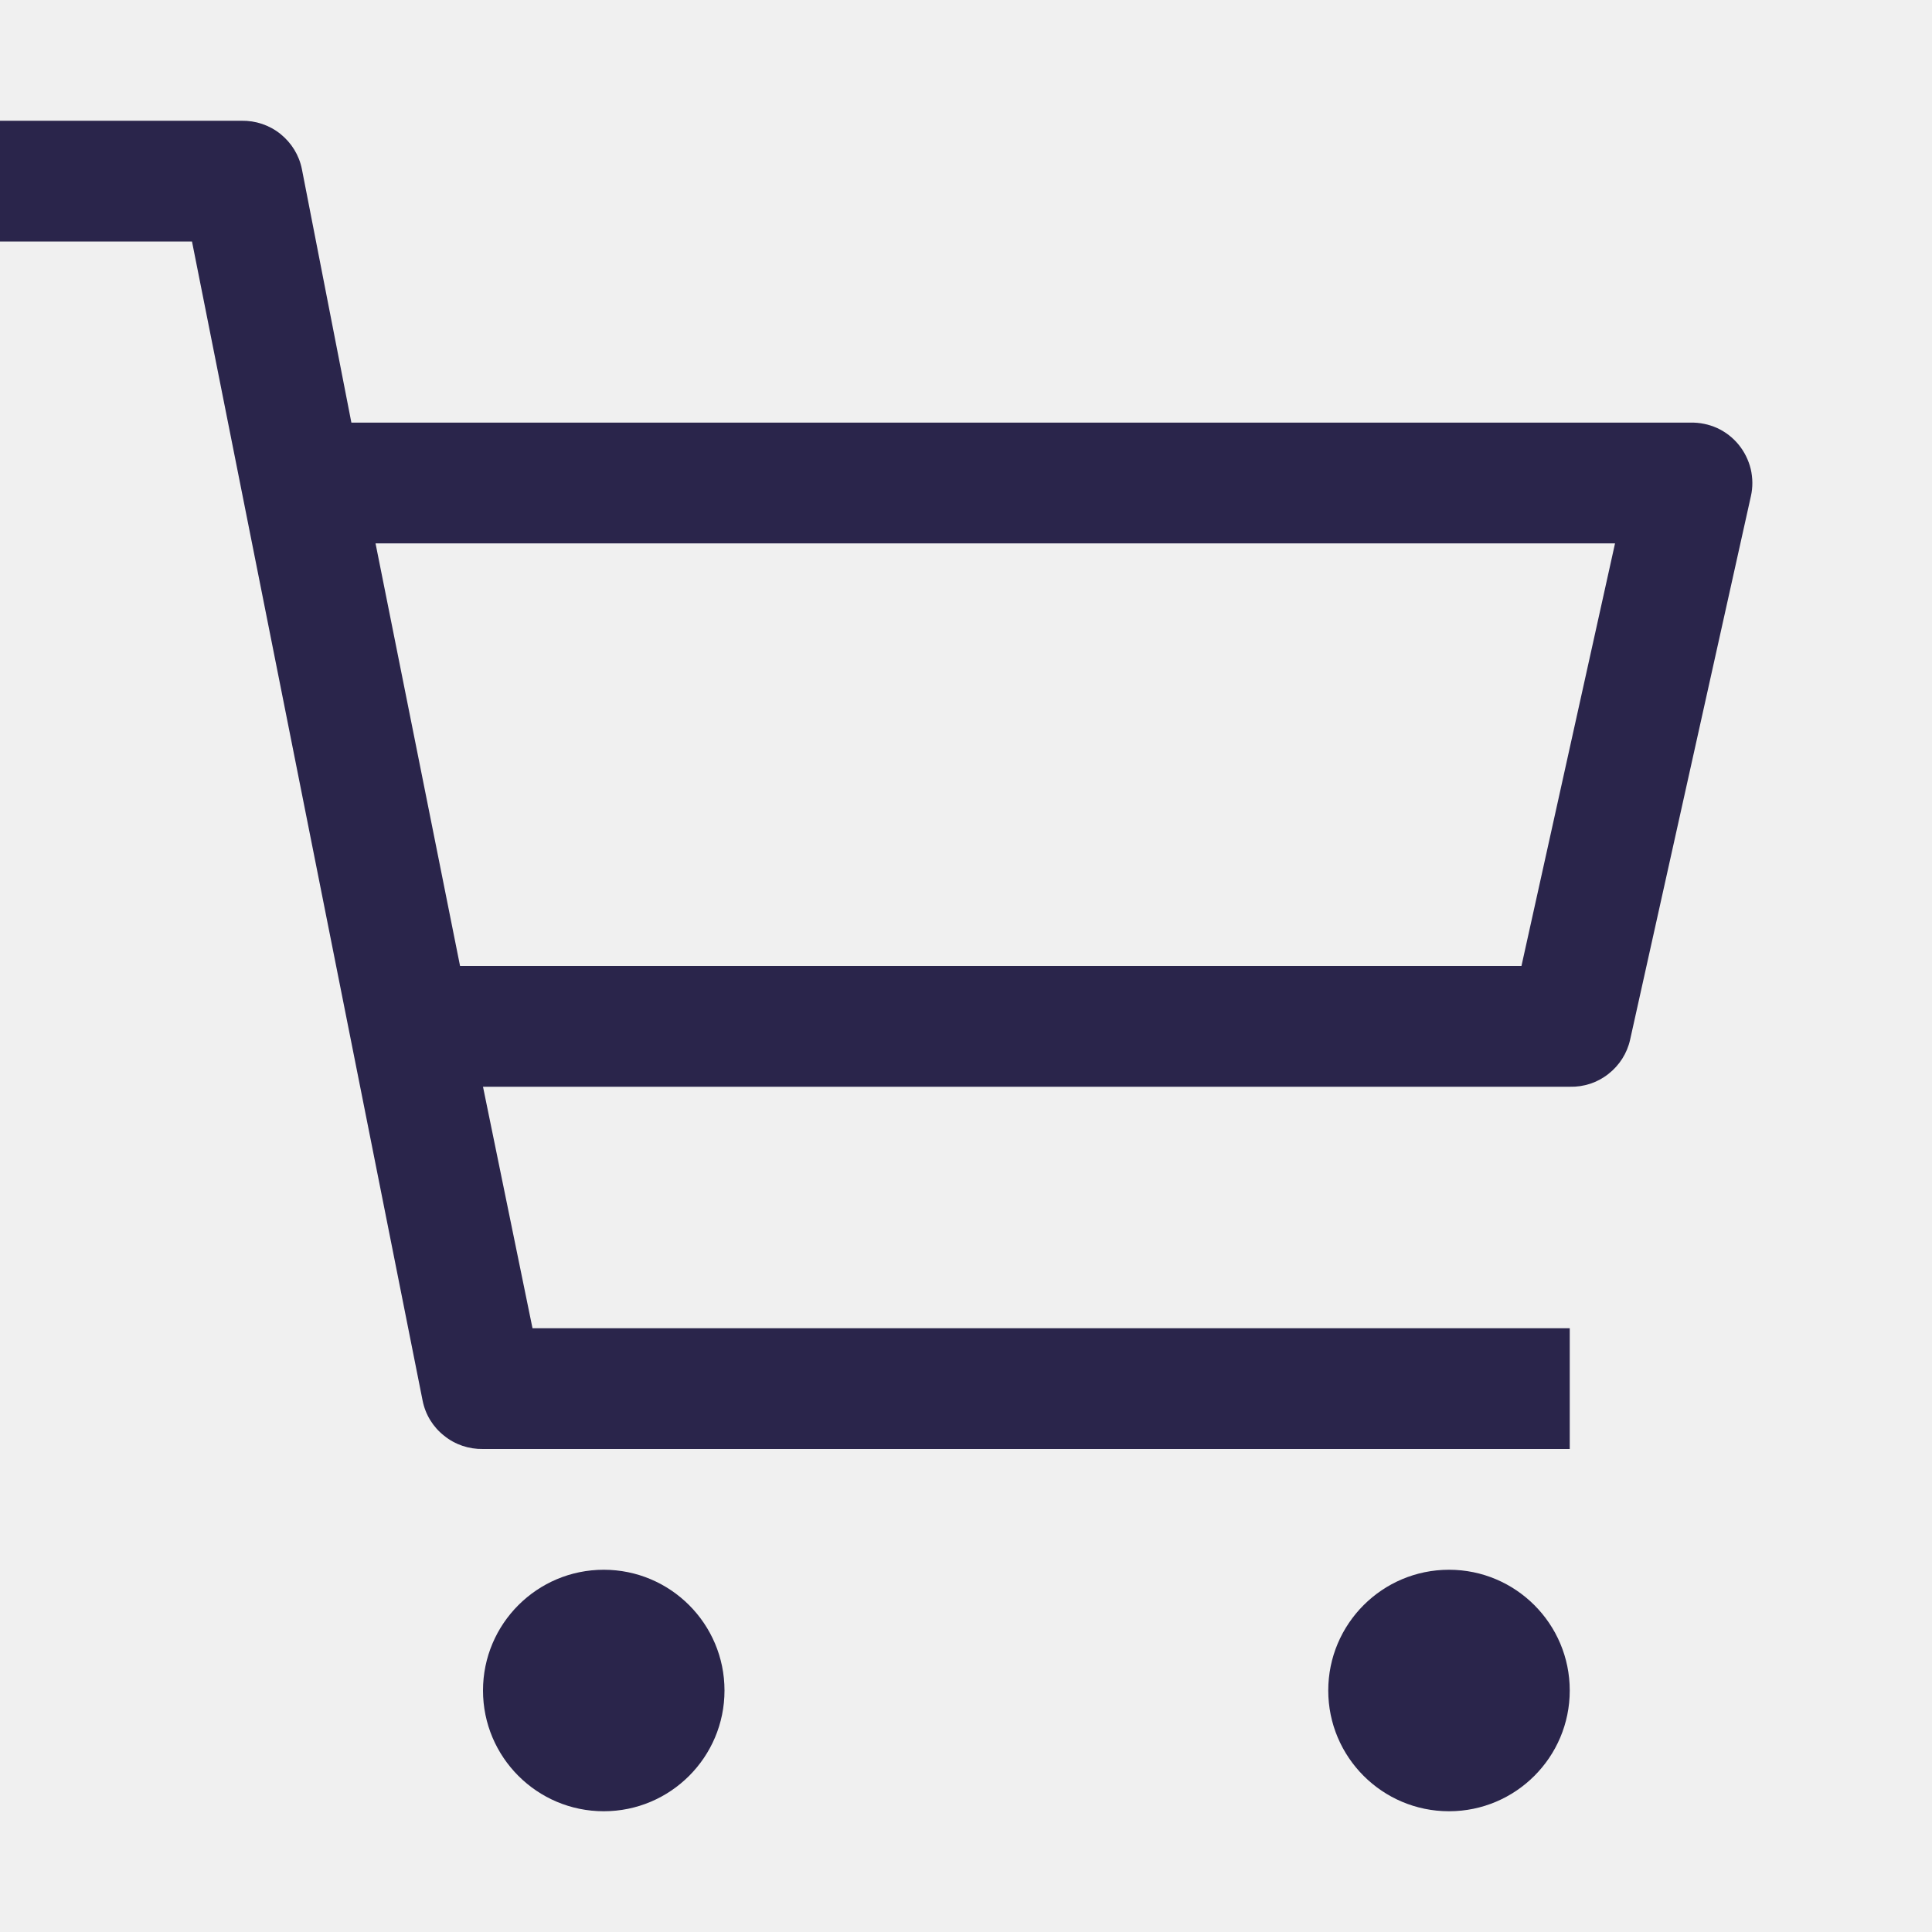
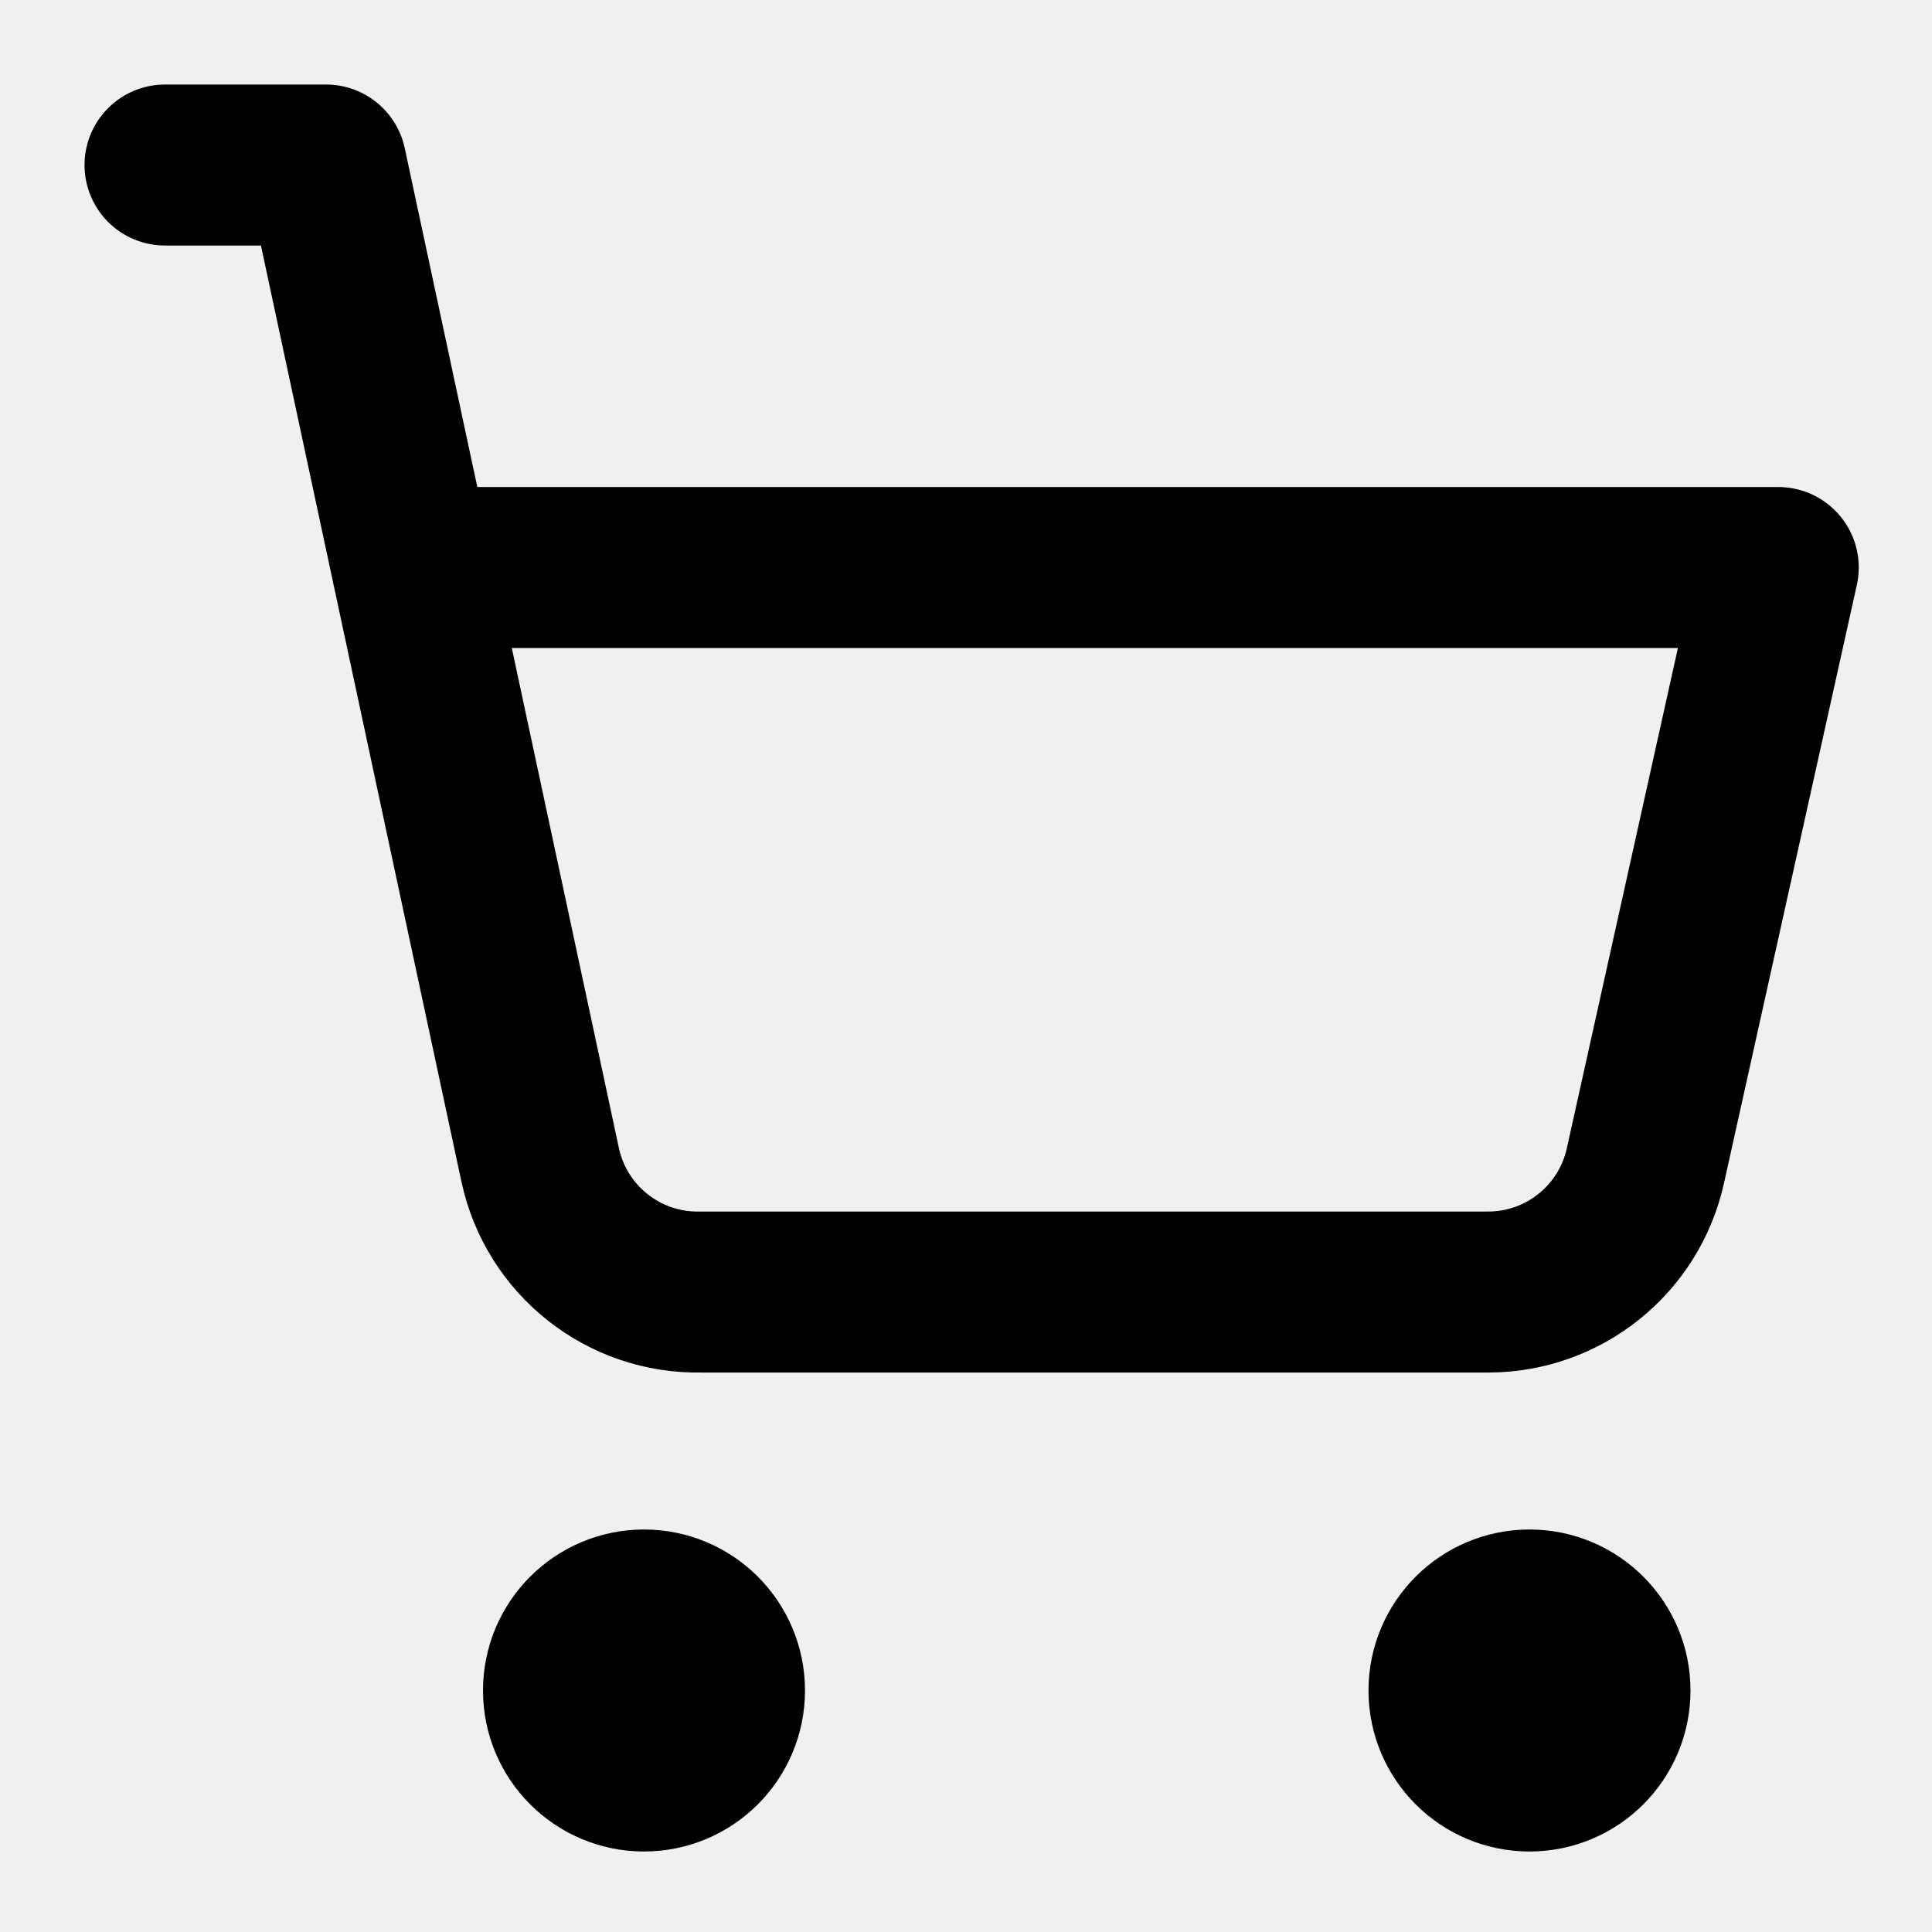
- <svg xmlns="http://www.w3.org/2000/svg" width="16" height="16" viewBox="0 0 16 16" fill="none">
-   <rect width="16" height="16" fill="white" style="mix-blend-mode:multiply" />
-   <path d="M5 15C5.552 15 6 14.552 6 14C6 13.448 5.552 13 5 13C4.448 13 4 13.448 4 14C4 14.552 4.448 15 5 15Z" fill="#2A254B" />
-   <path d="M12 15C12.552 15 13 14.552 13 14C13 13.448 12.552 13 12 13C11.448 13 11 13.448 11 14C11 14.552 11.448 15 12 15Z" fill="#2A254B" />
-   <path d="M14 3.5H2.91L2.5 1.4C2.477 1.285 2.414 1.183 2.322 1.109C2.231 1.036 2.117 0.998 2 1H0V2H1.59L3.5 11.6C3.523 11.715 3.586 11.818 3.678 11.89C3.769 11.964 3.883 12.002 4 12H13V11H4.41L4 9H13C13.116 9.003 13.229 8.966 13.32 8.894C13.411 8.823 13.475 8.723 13.5 8.61L14.5 4.11C14.517 4.036 14.516 3.959 14.499 3.885C14.481 3.811 14.447 3.742 14.399 3.683C14.351 3.624 14.29 3.577 14.221 3.545C14.152 3.514 14.076 3.498 14 3.5ZM12.6 8H3.81L3.11 4.5H13.375L12.6 8Z" fill="#2A254B" />
+ <svg xmlns="http://www.w3.org/2000/svg" width="24" height="24" viewBox="0 0 24 24" fill="none" stroke="currentColor" stroke-width="2" stroke-linecap="round" stroke-linejoin="round" class="lucide lucide-shopping-cart">
+   <circle cx="8" cy="21" r="1" />
+   <circle cx="19" cy="21" r="1" />
+   <path d="M2.05 2.05h2l2.66 12.42a2 2 0 0 0 2 1.58h9.78a2 2 0 0 0 1.95-1.57l1.65-7.43H5.12" />
</svg>
